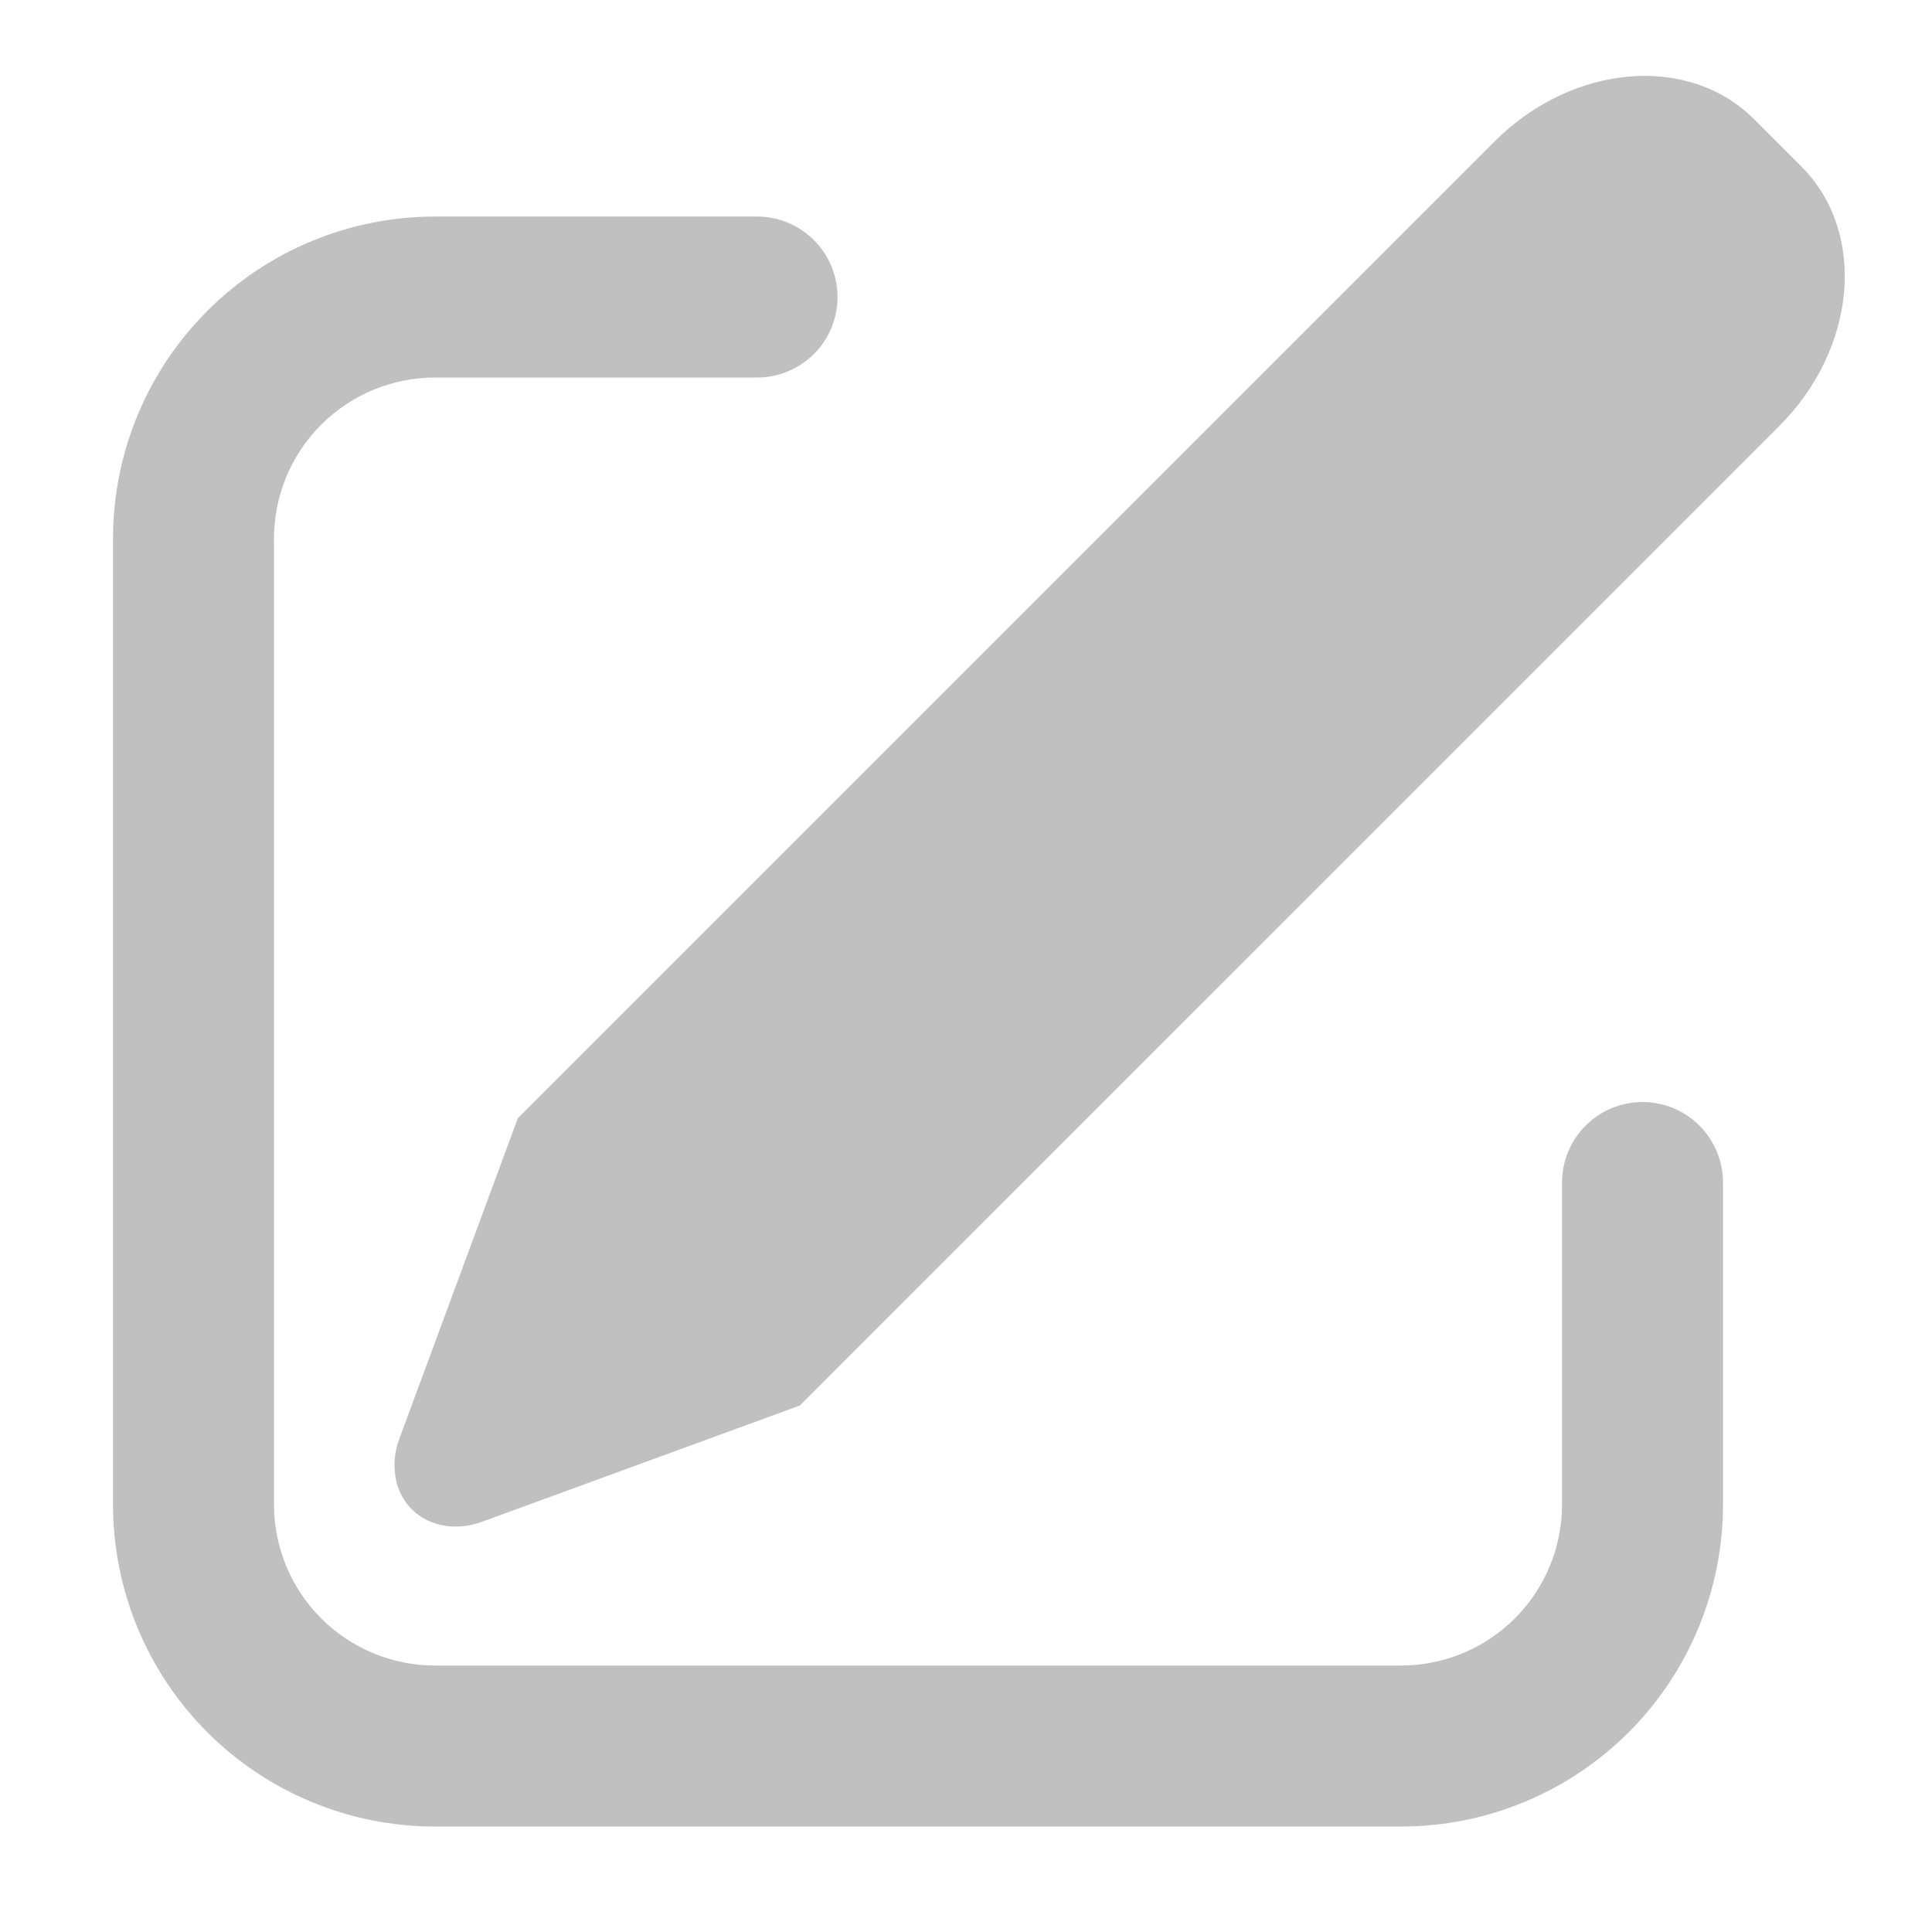
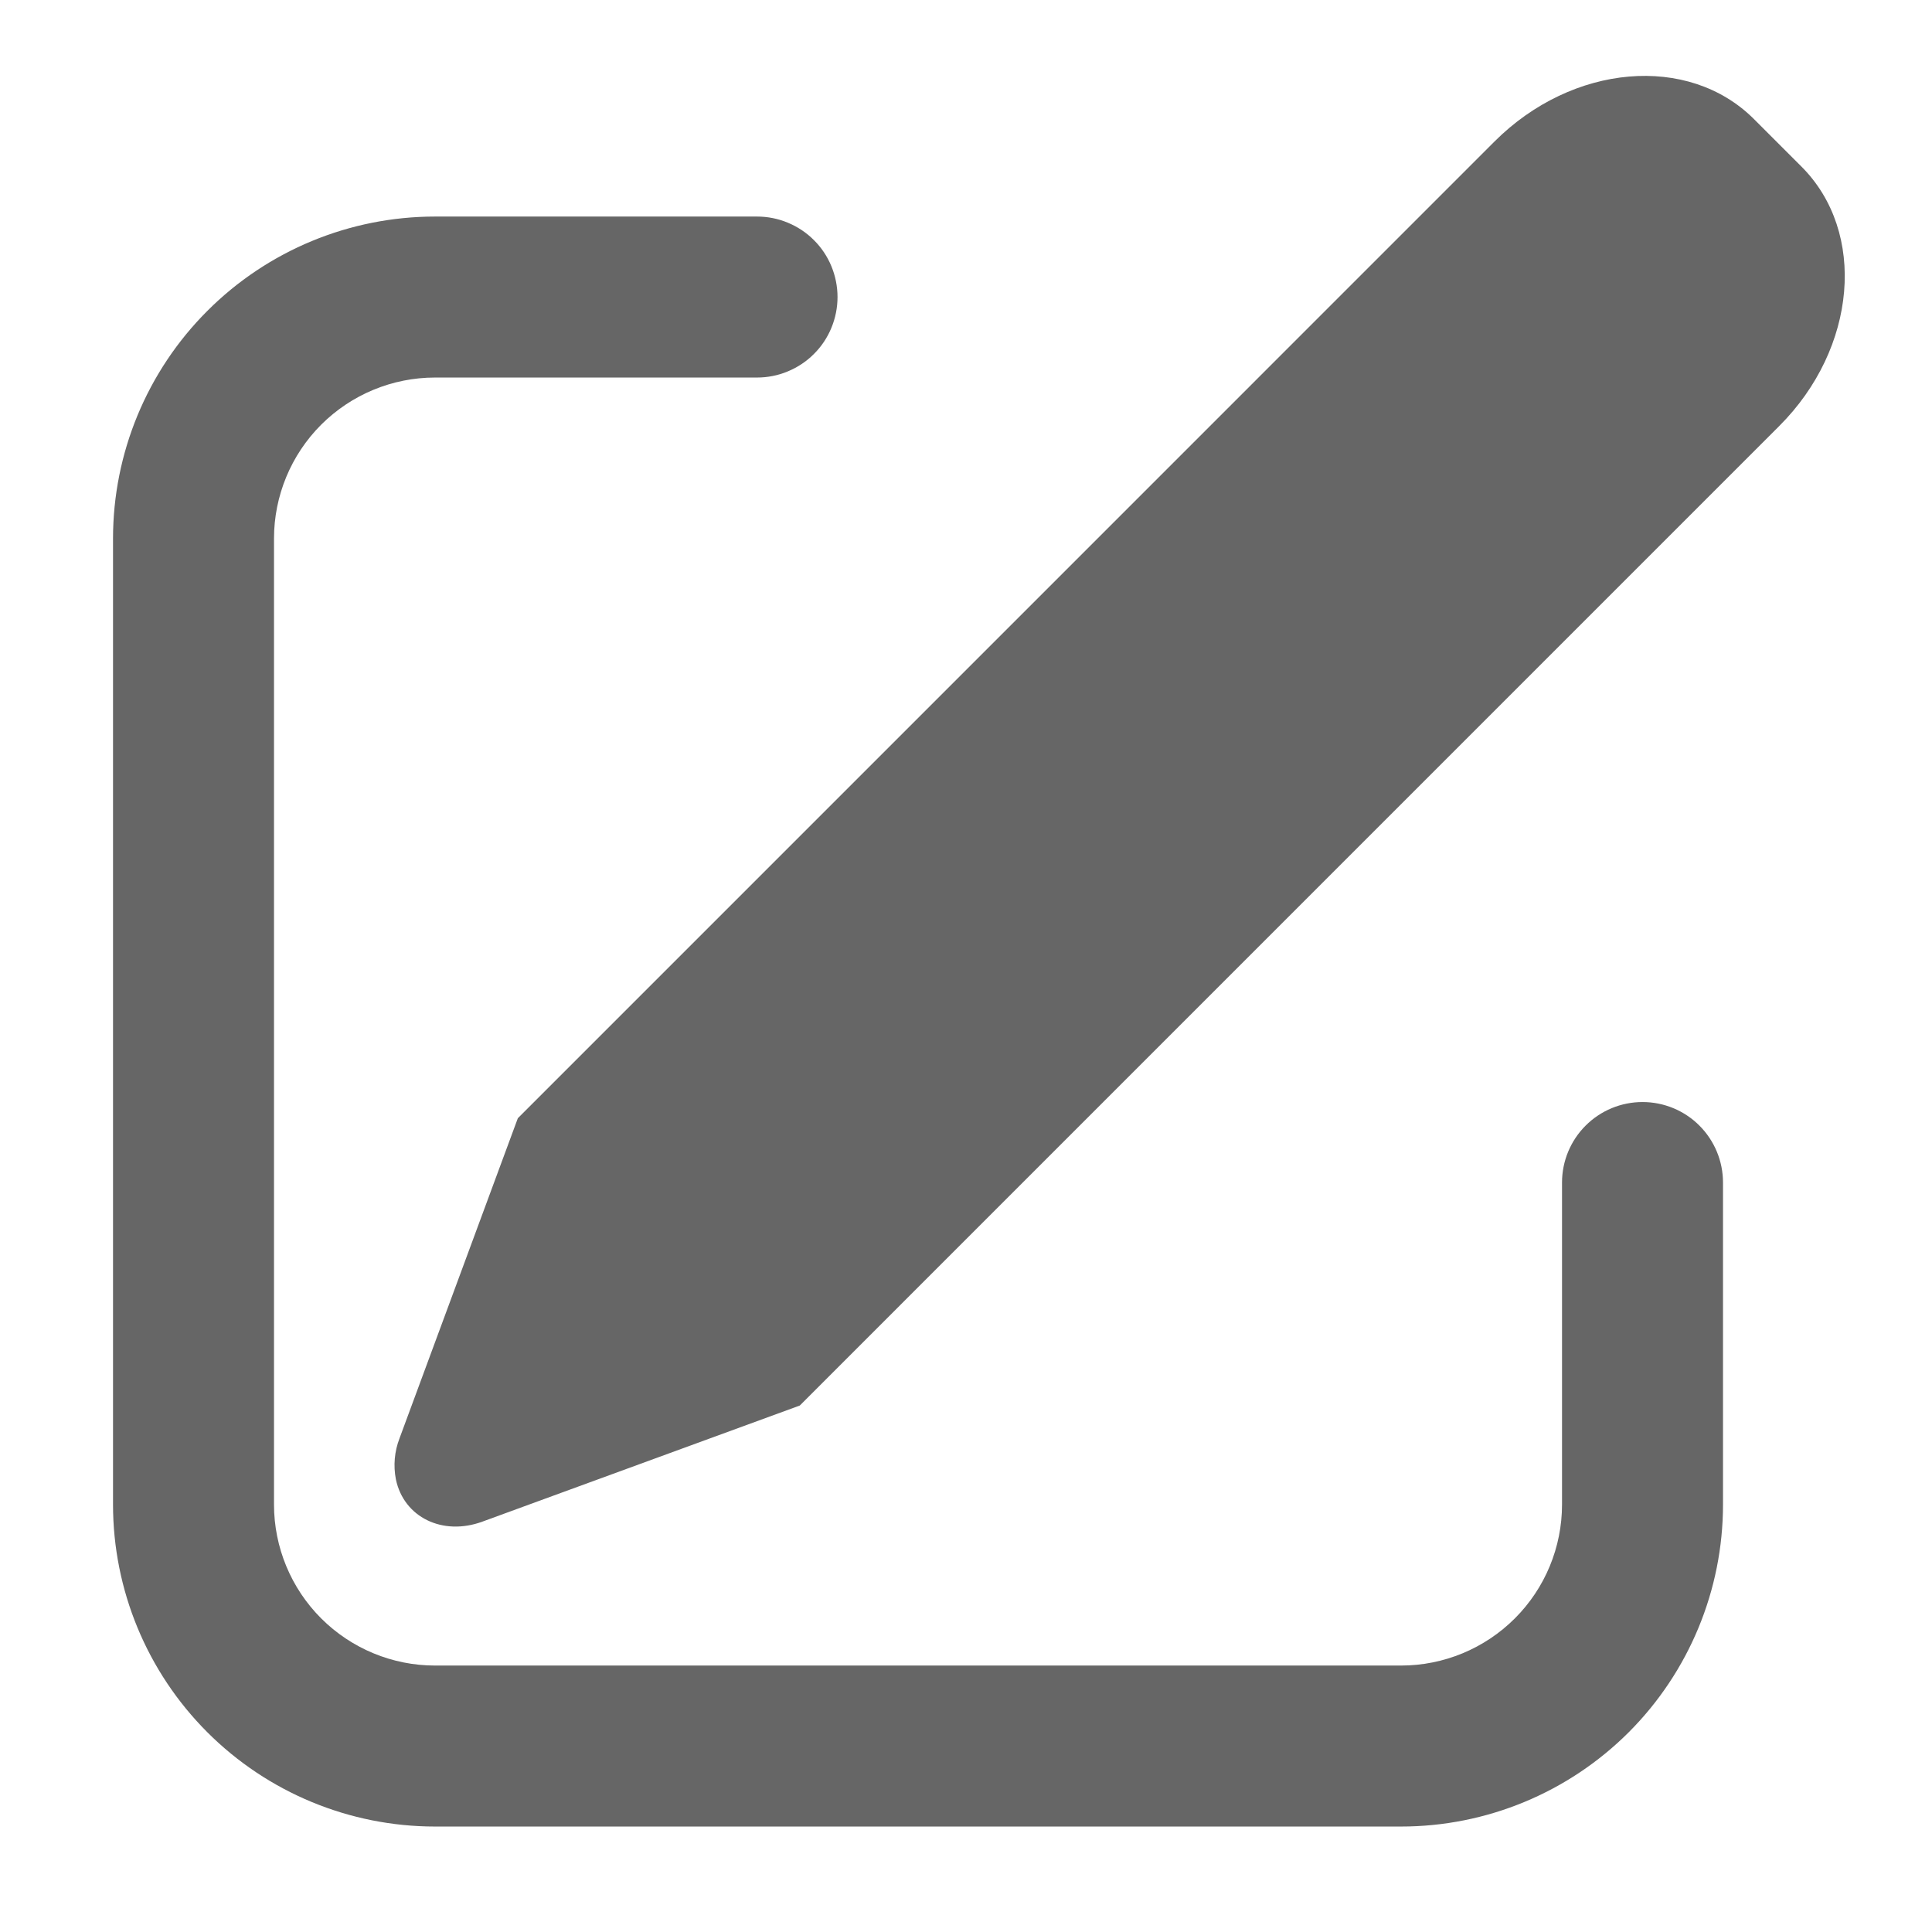
<svg xmlns="http://www.w3.org/2000/svg" width="34" height="34" viewBox="0 0 34 34" fill="none">
  <rect width="34" height="34" fill="none" />
-   <path d="M30.868 2.097L31.704 2.933C32.855 4.086 32.681 6.13 31.311 7.498L14.075 24.735L8.49 26.778C7.789 27.036 7.106 26.701 6.967 26.034C6.92 25.792 6.942 25.542 7.031 25.312L9.113 19.679L26.302 2.489C27.672 1.121 29.716 0.944 30.868 2.097ZM13.322 3.811C13.508 3.811 13.693 3.847 13.864 3.919C14.036 3.99 14.193 4.094 14.324 4.226C14.456 4.357 14.56 4.513 14.631 4.685C14.702 4.857 14.739 5.041 14.739 5.228C14.739 5.414 14.702 5.598 14.631 5.77C14.56 5.942 14.456 6.098 14.324 6.229C14.193 6.361 14.036 6.465 13.864 6.536C13.693 6.608 13.508 6.644 13.322 6.644H7.656C6.904 6.644 6.184 6.943 5.652 7.474C5.121 8.005 4.822 8.726 4.822 9.478V26.477C4.822 27.229 5.121 27.95 5.652 28.481C6.184 29.012 6.904 29.311 7.656 29.311H24.656C25.407 29.311 26.128 29.012 26.659 28.481C27.191 27.95 27.489 27.229 27.489 26.477V20.811C27.489 20.435 27.638 20.075 27.904 19.809C28.17 19.543 28.53 19.394 28.906 19.394C29.281 19.394 29.642 19.543 29.907 19.809C30.173 20.075 30.322 20.435 30.322 20.811V26.477C30.322 27.98 29.725 29.422 28.663 30.485C27.6 31.547 26.159 32.144 24.656 32.144H7.656C6.153 32.144 4.711 31.547 3.649 30.485C2.586 29.422 1.989 27.98 1.989 26.477V9.478C1.989 7.975 2.586 6.533 3.649 5.471C4.711 4.408 6.153 3.811 7.656 3.811H13.322Z" fill="#979797" fill-opacity="0.6" />
+   <path d="M30.868 2.097L31.704 2.933C32.855 4.086 32.681 6.13 31.311 7.498L14.075 24.735L8.49 26.778C7.789 27.036 7.106 26.701 6.967 26.034C6.92 25.792 6.942 25.542 7.031 25.312L9.113 19.679L26.302 2.489C27.672 1.121 29.716 0.944 30.868 2.097ZM13.322 3.811C13.508 3.811 13.693 3.847 13.864 3.919C14.036 3.99 14.193 4.094 14.324 4.226C14.456 4.357 14.56 4.513 14.631 4.685C14.702 4.857 14.739 5.041 14.739 5.228C14.739 5.414 14.702 5.598 14.631 5.77C14.56 5.942 14.456 6.098 14.324 6.229C14.193 6.361 14.036 6.465 13.864 6.536C13.693 6.608 13.508 6.644 13.322 6.644H7.656C6.904 6.644 6.184 6.943 5.652 7.474C5.121 8.005 4.822 8.726 4.822 9.478V26.477C4.822 27.229 5.121 27.95 5.652 28.481C6.184 29.012 6.904 29.311 7.656 29.311H24.656C25.407 29.311 26.128 29.012 26.659 28.481C27.191 27.95 27.489 27.229 27.489 26.477V20.811C27.489 20.435 27.638 20.075 27.904 19.809C28.17 19.543 28.53 19.394 28.906 19.394C29.281 19.394 29.642 19.543 29.907 19.809C30.173 20.075 30.322 20.435 30.322 20.811V26.477C30.322 27.98 29.725 29.422 28.663 30.485C27.6 31.547 26.159 32.144 24.656 32.144H7.656C6.153 32.144 4.711 31.547 3.649 30.485C2.586 29.422 1.989 27.98 1.989 26.477V9.478C1.989 7.975 2.586 6.533 3.649 5.471C4.711 4.408 6.153 3.811 7.656 3.811H13.322Z" fill="currentColor" fill-opacity="0.6" />
</svg>
